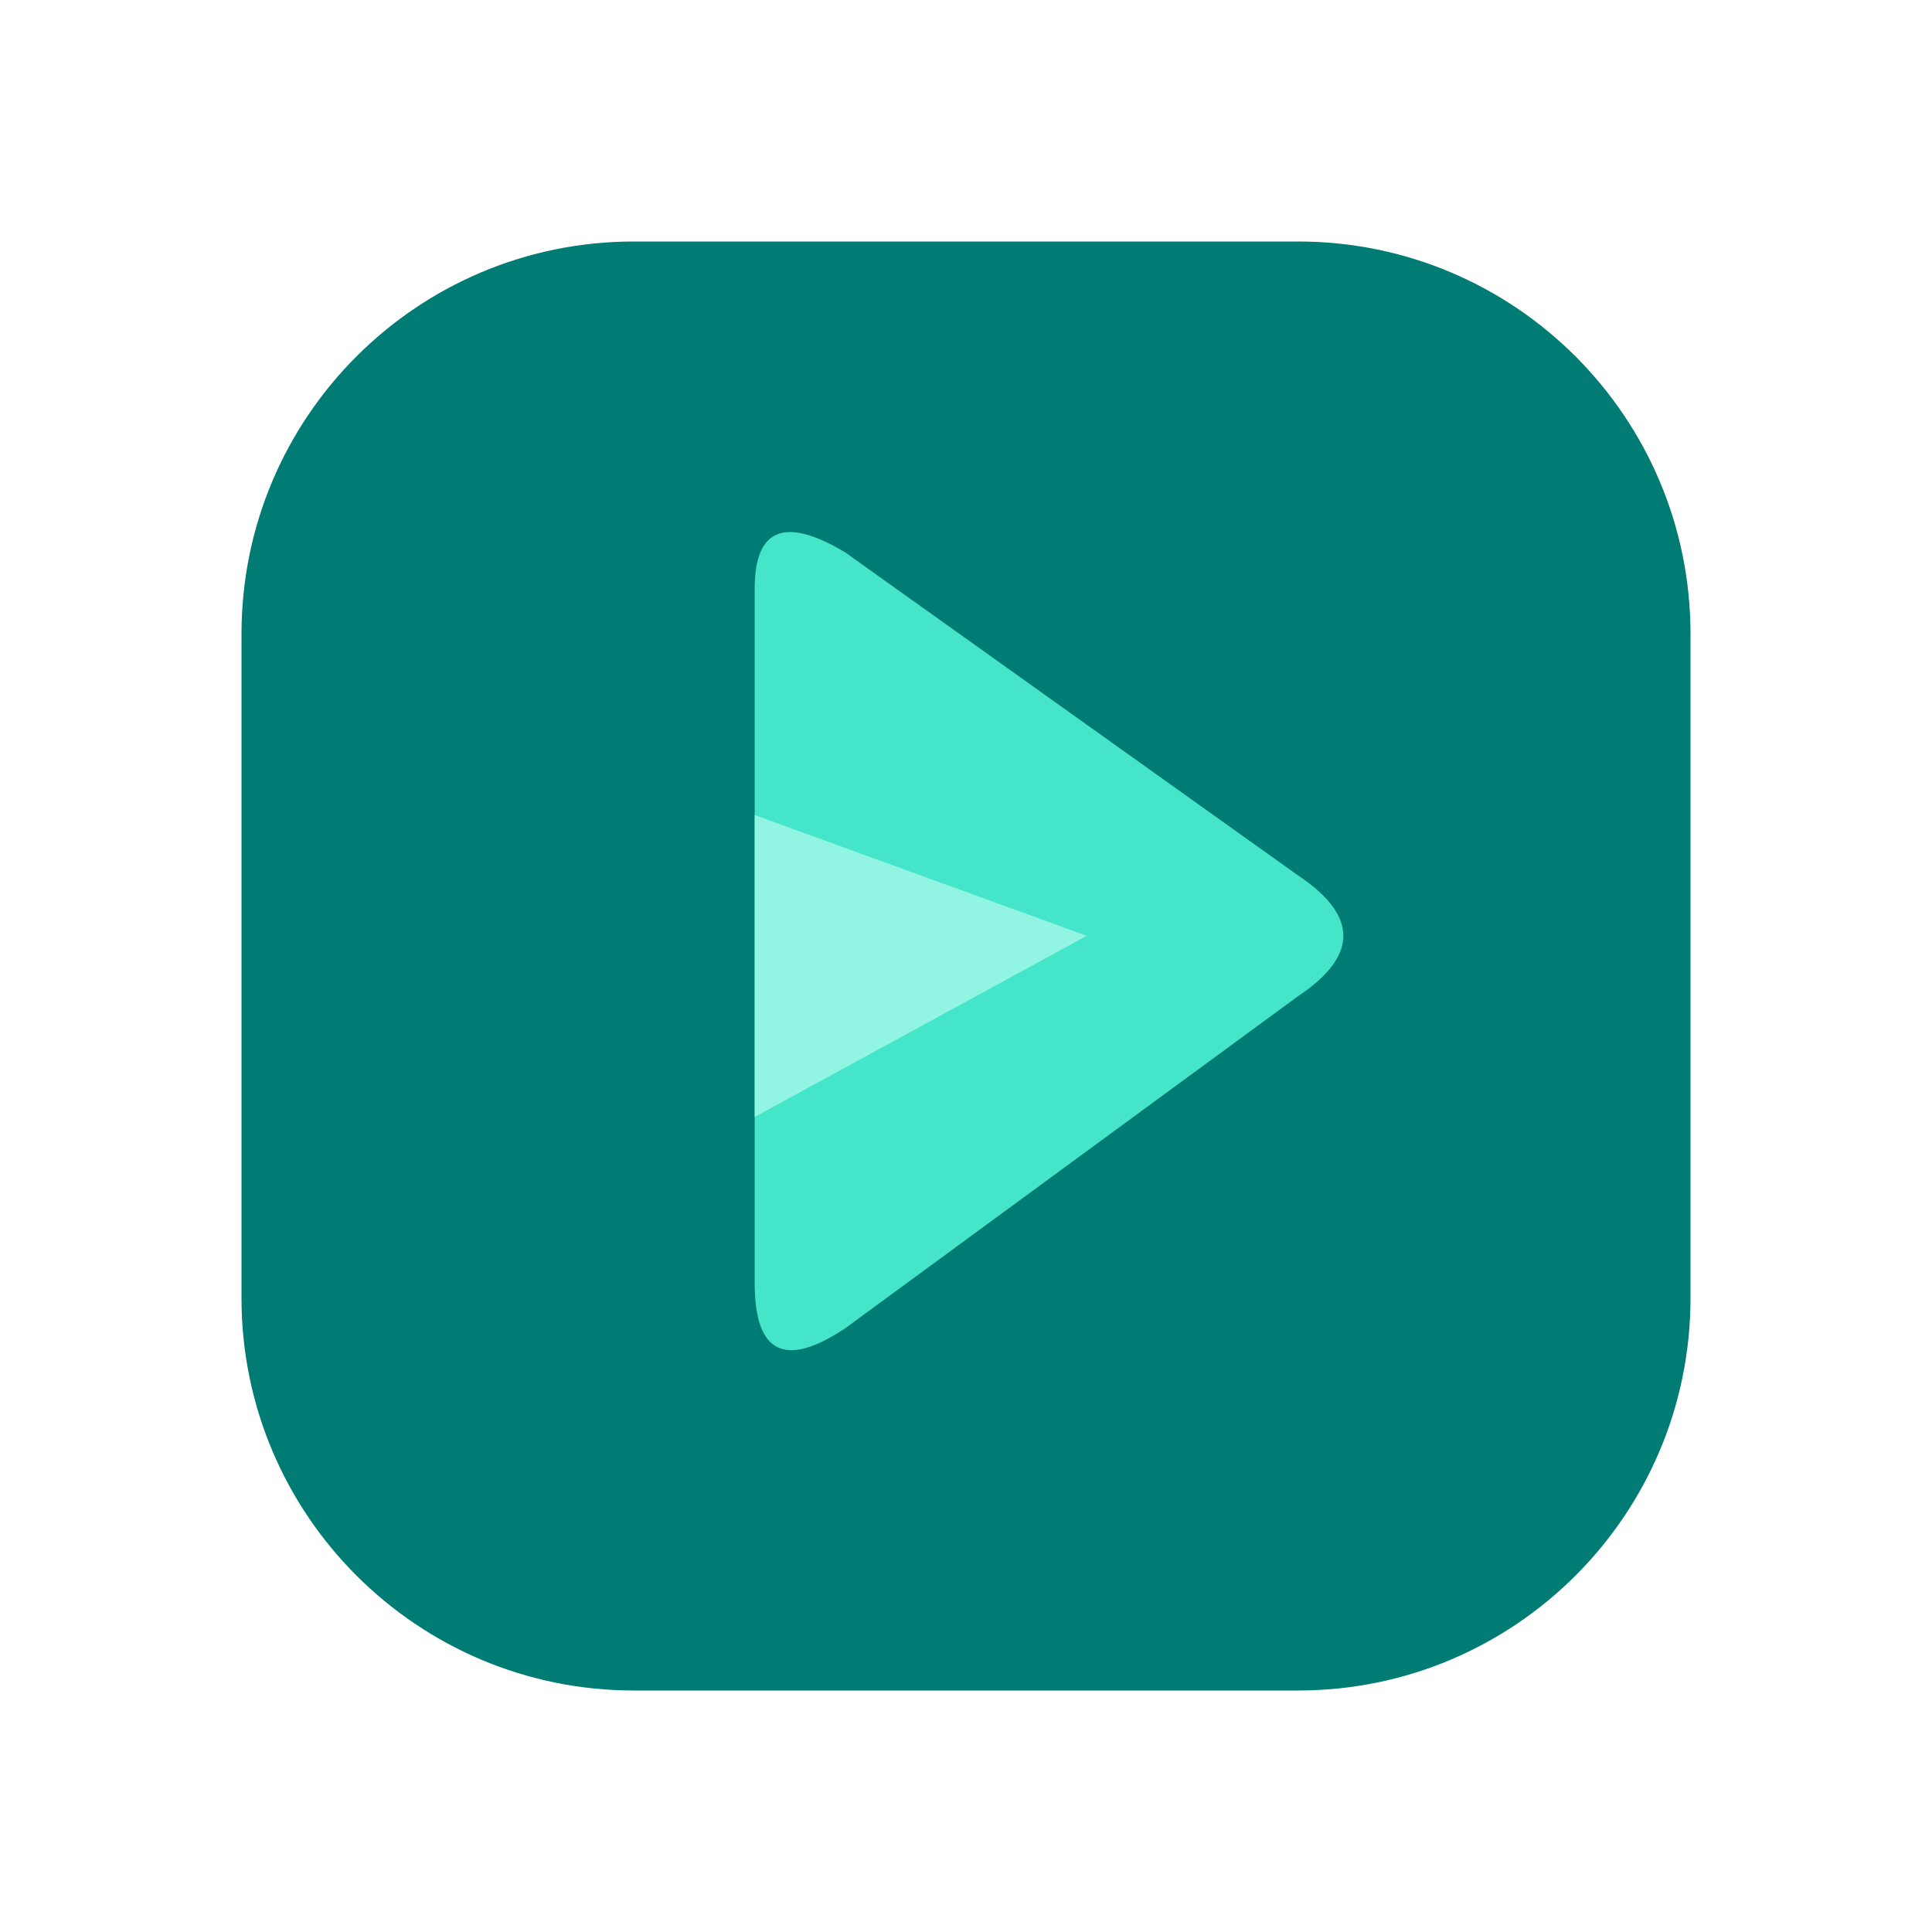
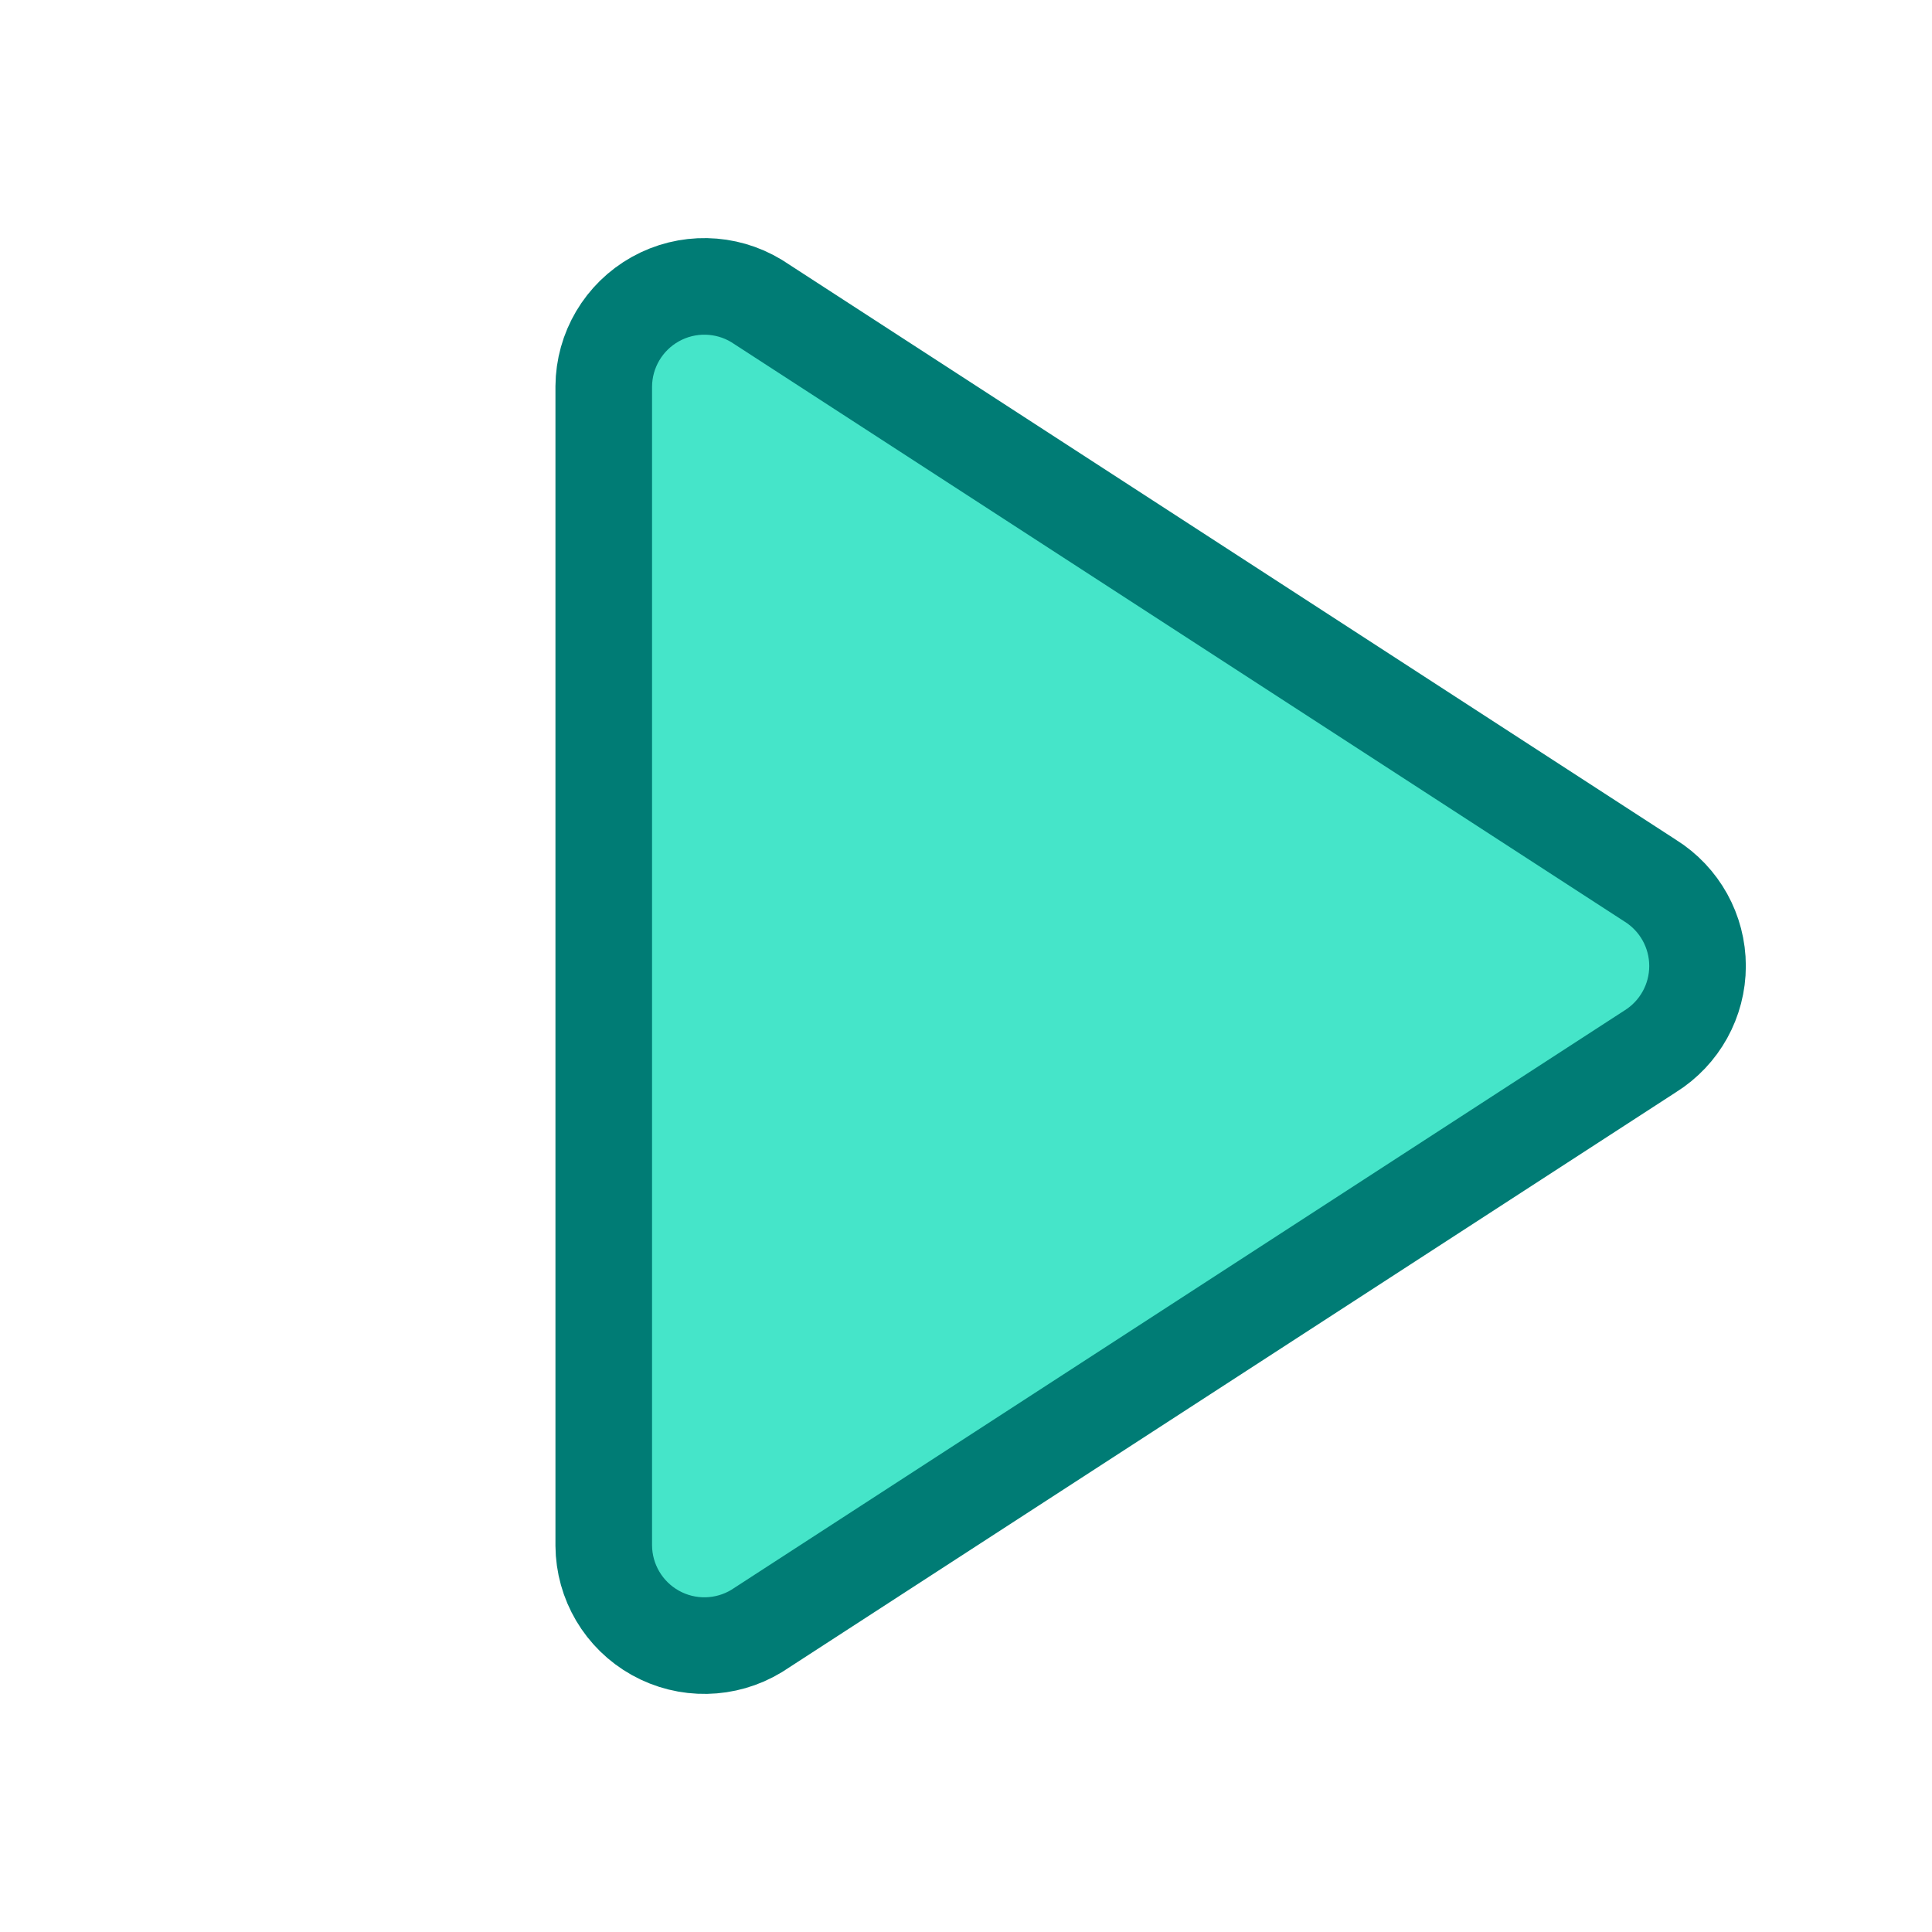
- <svg xmlns="http://www.w3.org/2000/svg" width="64" height="64" viewBox="0 0 64 64" role="img" aria-labelledby="title">
-   <rect x="8" y="8" width="48" height="48" rx="13" fill="#007C75" />
-   <path d="M25 19.5Q25 16.5 28 18.3L43 29Q46 31 43 33L28 44Q25 46 25 42.5Z" fill="#45E5C9" />
-   <path d="M25 27L36 31L25 37Z" fill="#A5F8E8" opacity=".8" />
+ <svg xmlns="http://www.w3.org/2000/svg" viewBox="0 0 24 24" role="img" aria-label="Play">
+   <path d="M7.5 4.8a1.25 1.25 0 0 1 1.9-1.06l11.1 7.2a1.25 1.25 0 0 1 0 2.12L9.4 20.26a1.25 1.25 0 0 1-1.9-1.06z" fill="#45E5C9" stroke="#007C75" stroke-width="1.2" stroke-linejoin="round" />
</svg>
